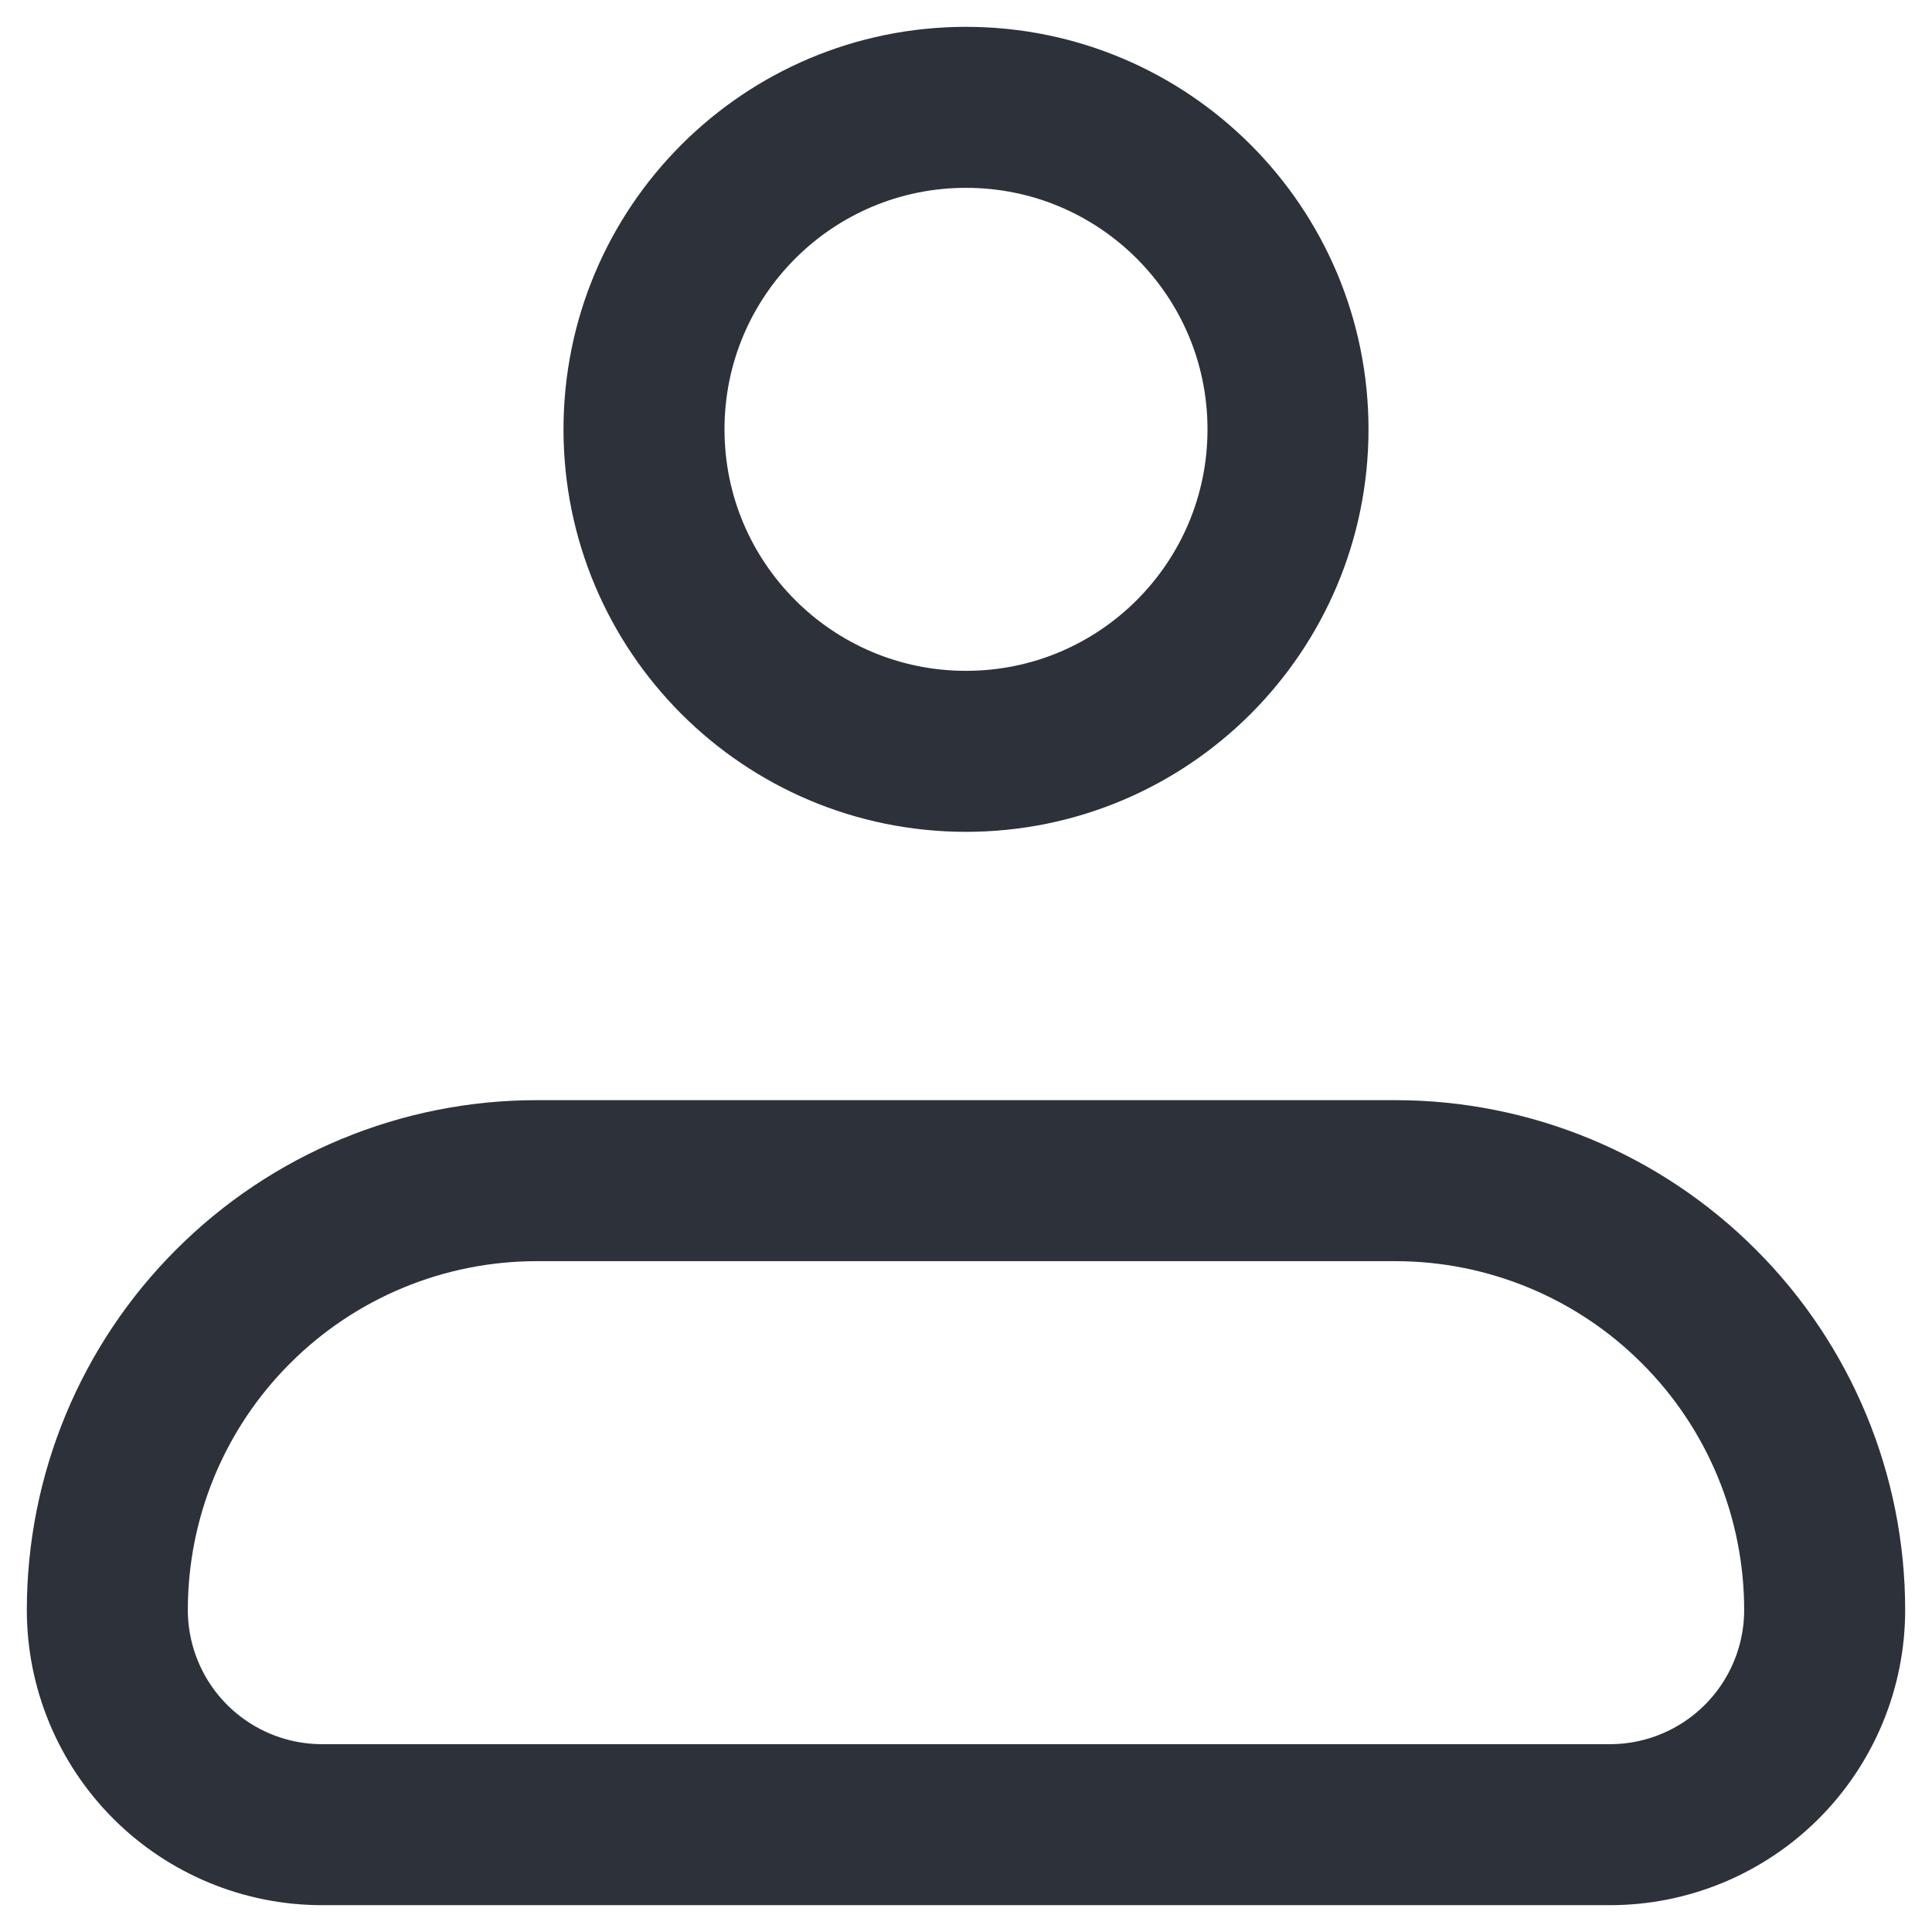
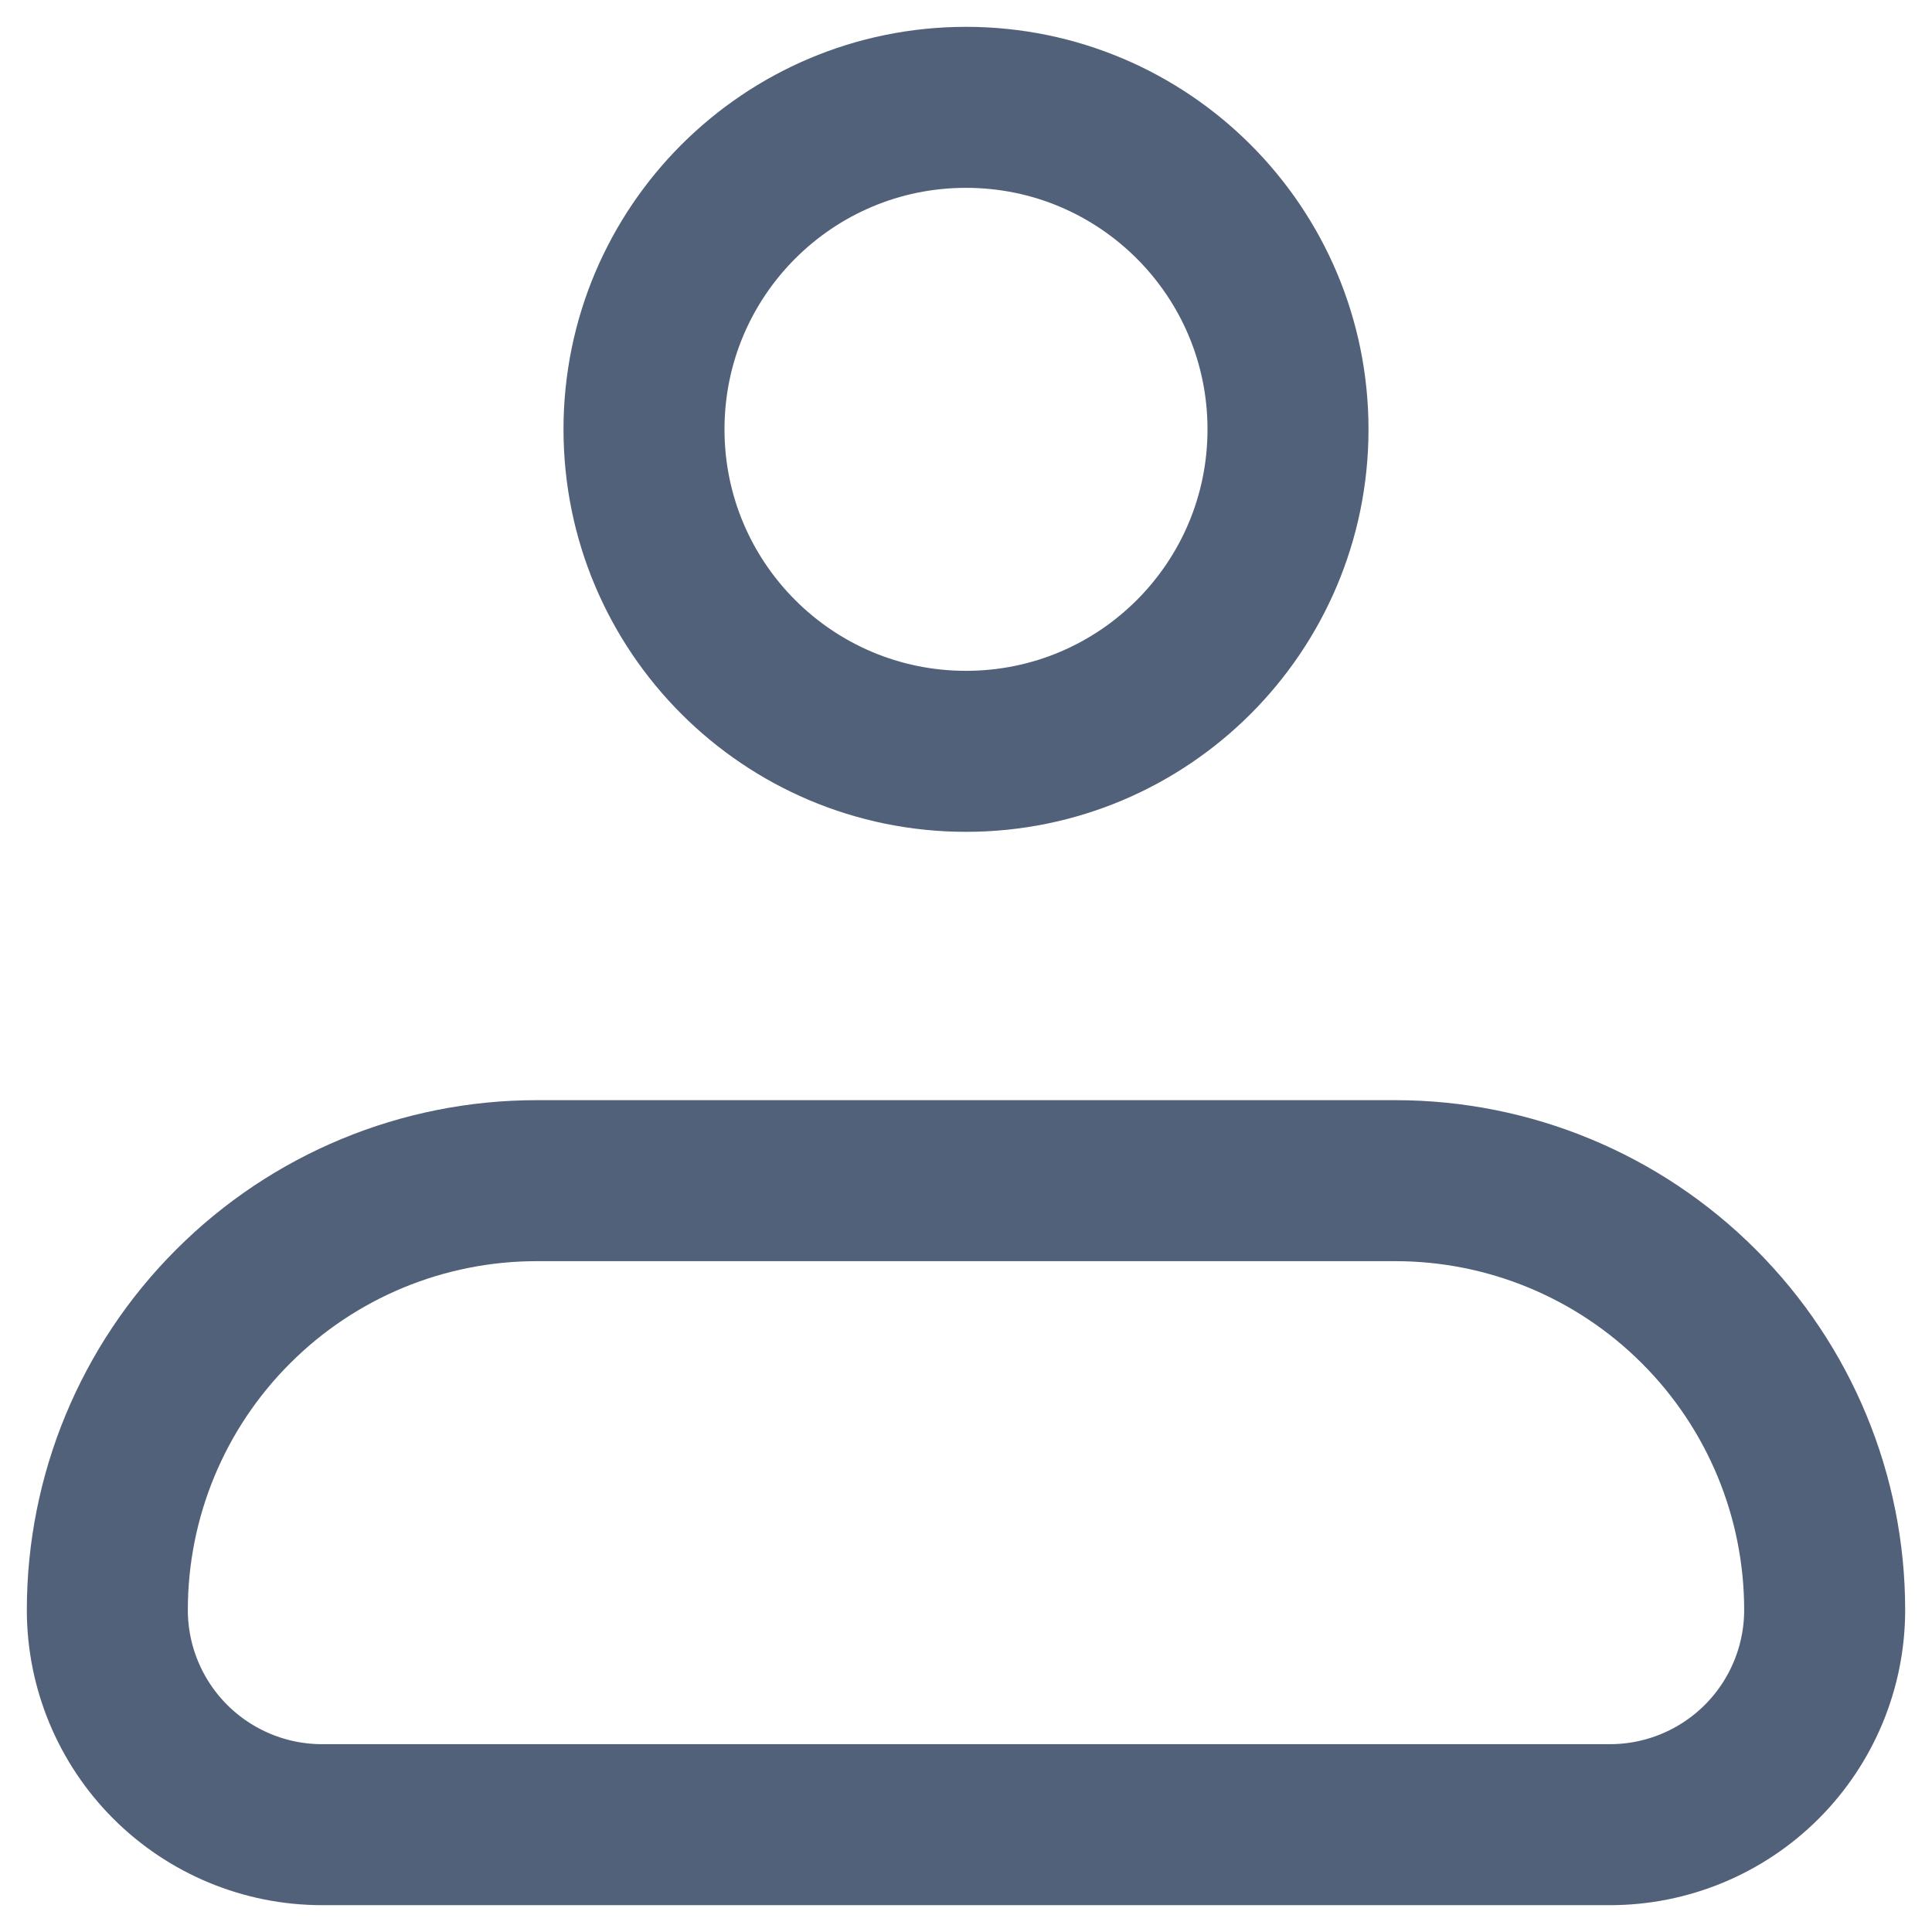
<svg xmlns="http://www.w3.org/2000/svg" width="18" height="18" viewBox="0 0 18 18" fill="none">
-   <g id="Group">
-     <path id="Vector" d="M1 15C1 13.939 1.421 12.922 2.172 12.172C2.922 11.421 3.939 11 5 11H13C14.061 11 15.078 11.421 15.828 12.172C16.579 12.922 17 13.939 17 15C17 15.53 16.789 16.039 16.414 16.414C16.039 16.789 15.53 17 15 17H3C2.47 17 1.961 16.789 1.586 16.414C1.211 16.039 1 15.53 1 15Z" stroke="#2C313A" stroke-width="1.5" stroke-linejoin="round" />
-     <path id="Vector_2" d="M9 7C10.657 7 12 5.657 12 4C12 2.343 10.657 1 9 1C7.343 1 6 2.343 6 4C6 5.657 7.343 7 9 7Z" stroke="#2C313A" stroke-width="1.5" />
+   <g id="perfil">
+     <path id="Vector" d="M1 15C1 13.939 1.421 12.922 2.172 12.172C2.922 11.421 3.939 11 5 11H13C14.061 11 15.078 11.421 15.828 12.172C16.579 12.922 17 13.939 17 15C17 15.53 16.789 16.039 16.414 16.414C16.039 16.789 15.53 17 15 17H3C2.47 17 1.961 16.789 1.586 16.414C1.211 16.039 1 15.53 1 15Z" stroke="#52617a" stroke-width="1.5" stroke-linejoin="round" />
+     <path id="Vector_2" d="M9 7C10.657 7 12 5.657 12 4C12 2.343 10.657 1 9 1C7.343 1 6 2.343 6 4C6 5.657 7.343 7 9 7Z" stroke="#52617a" stroke-width="1.5" />
  </g>
</svg>
